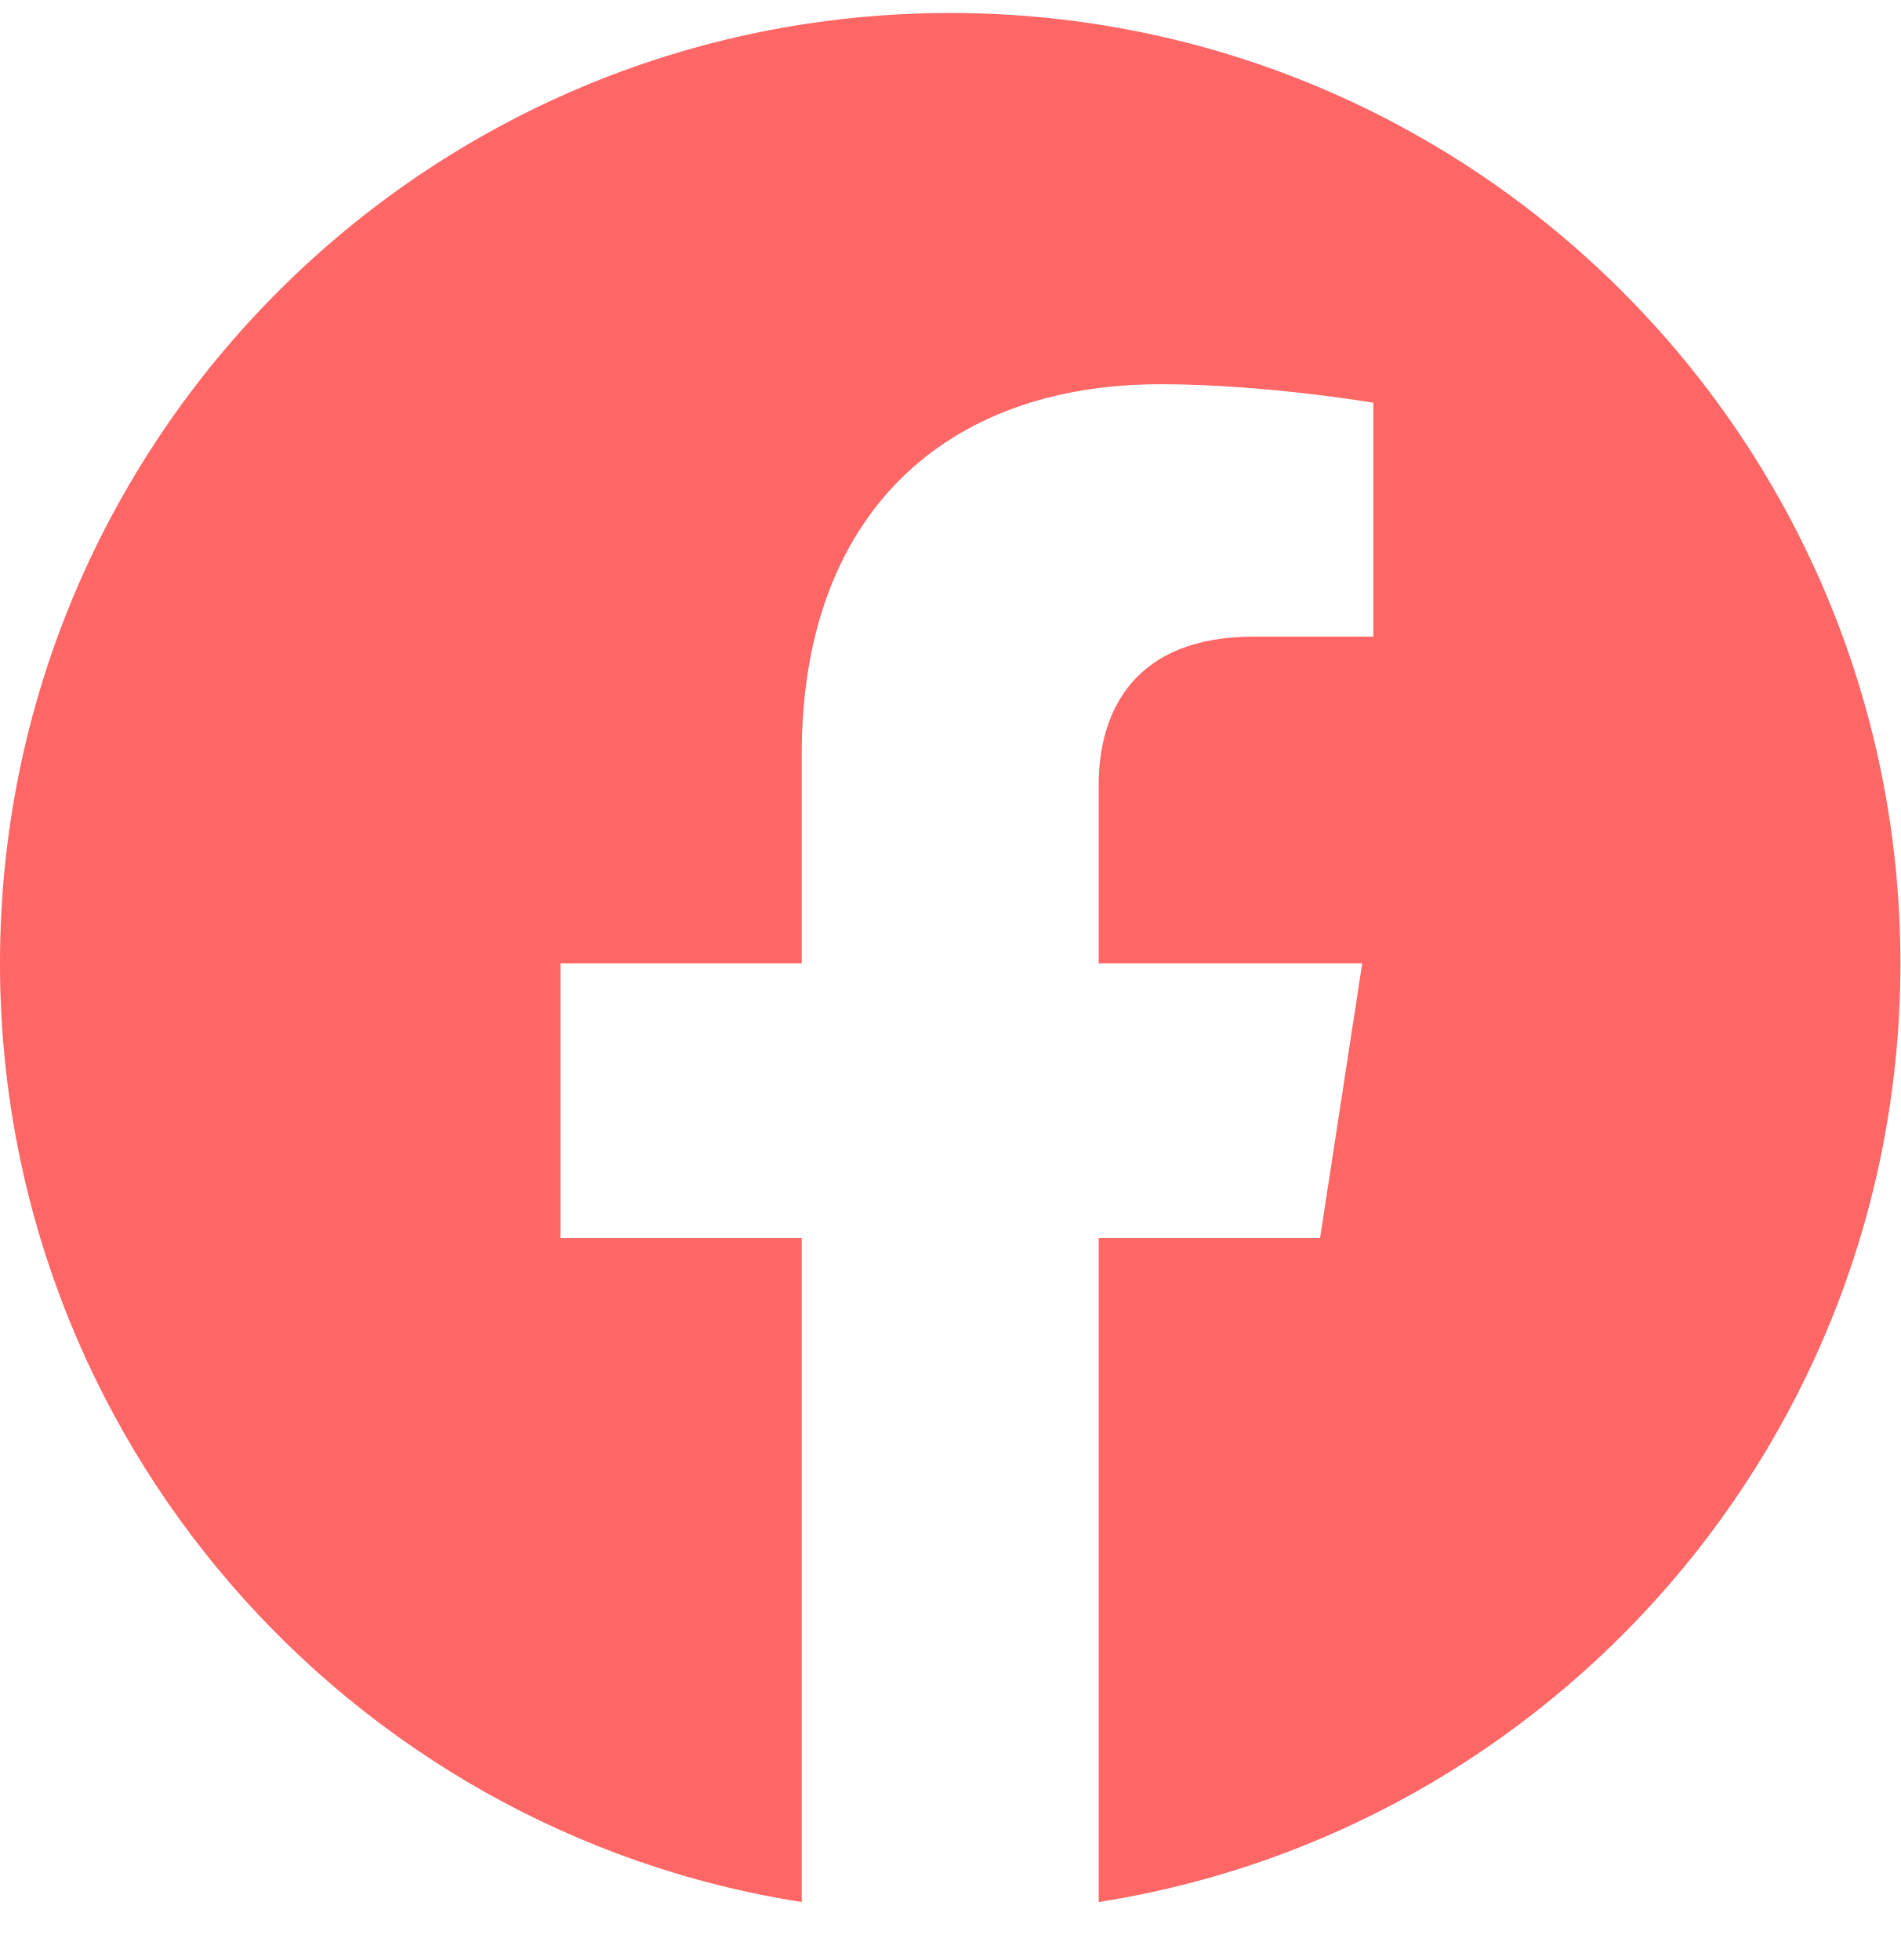
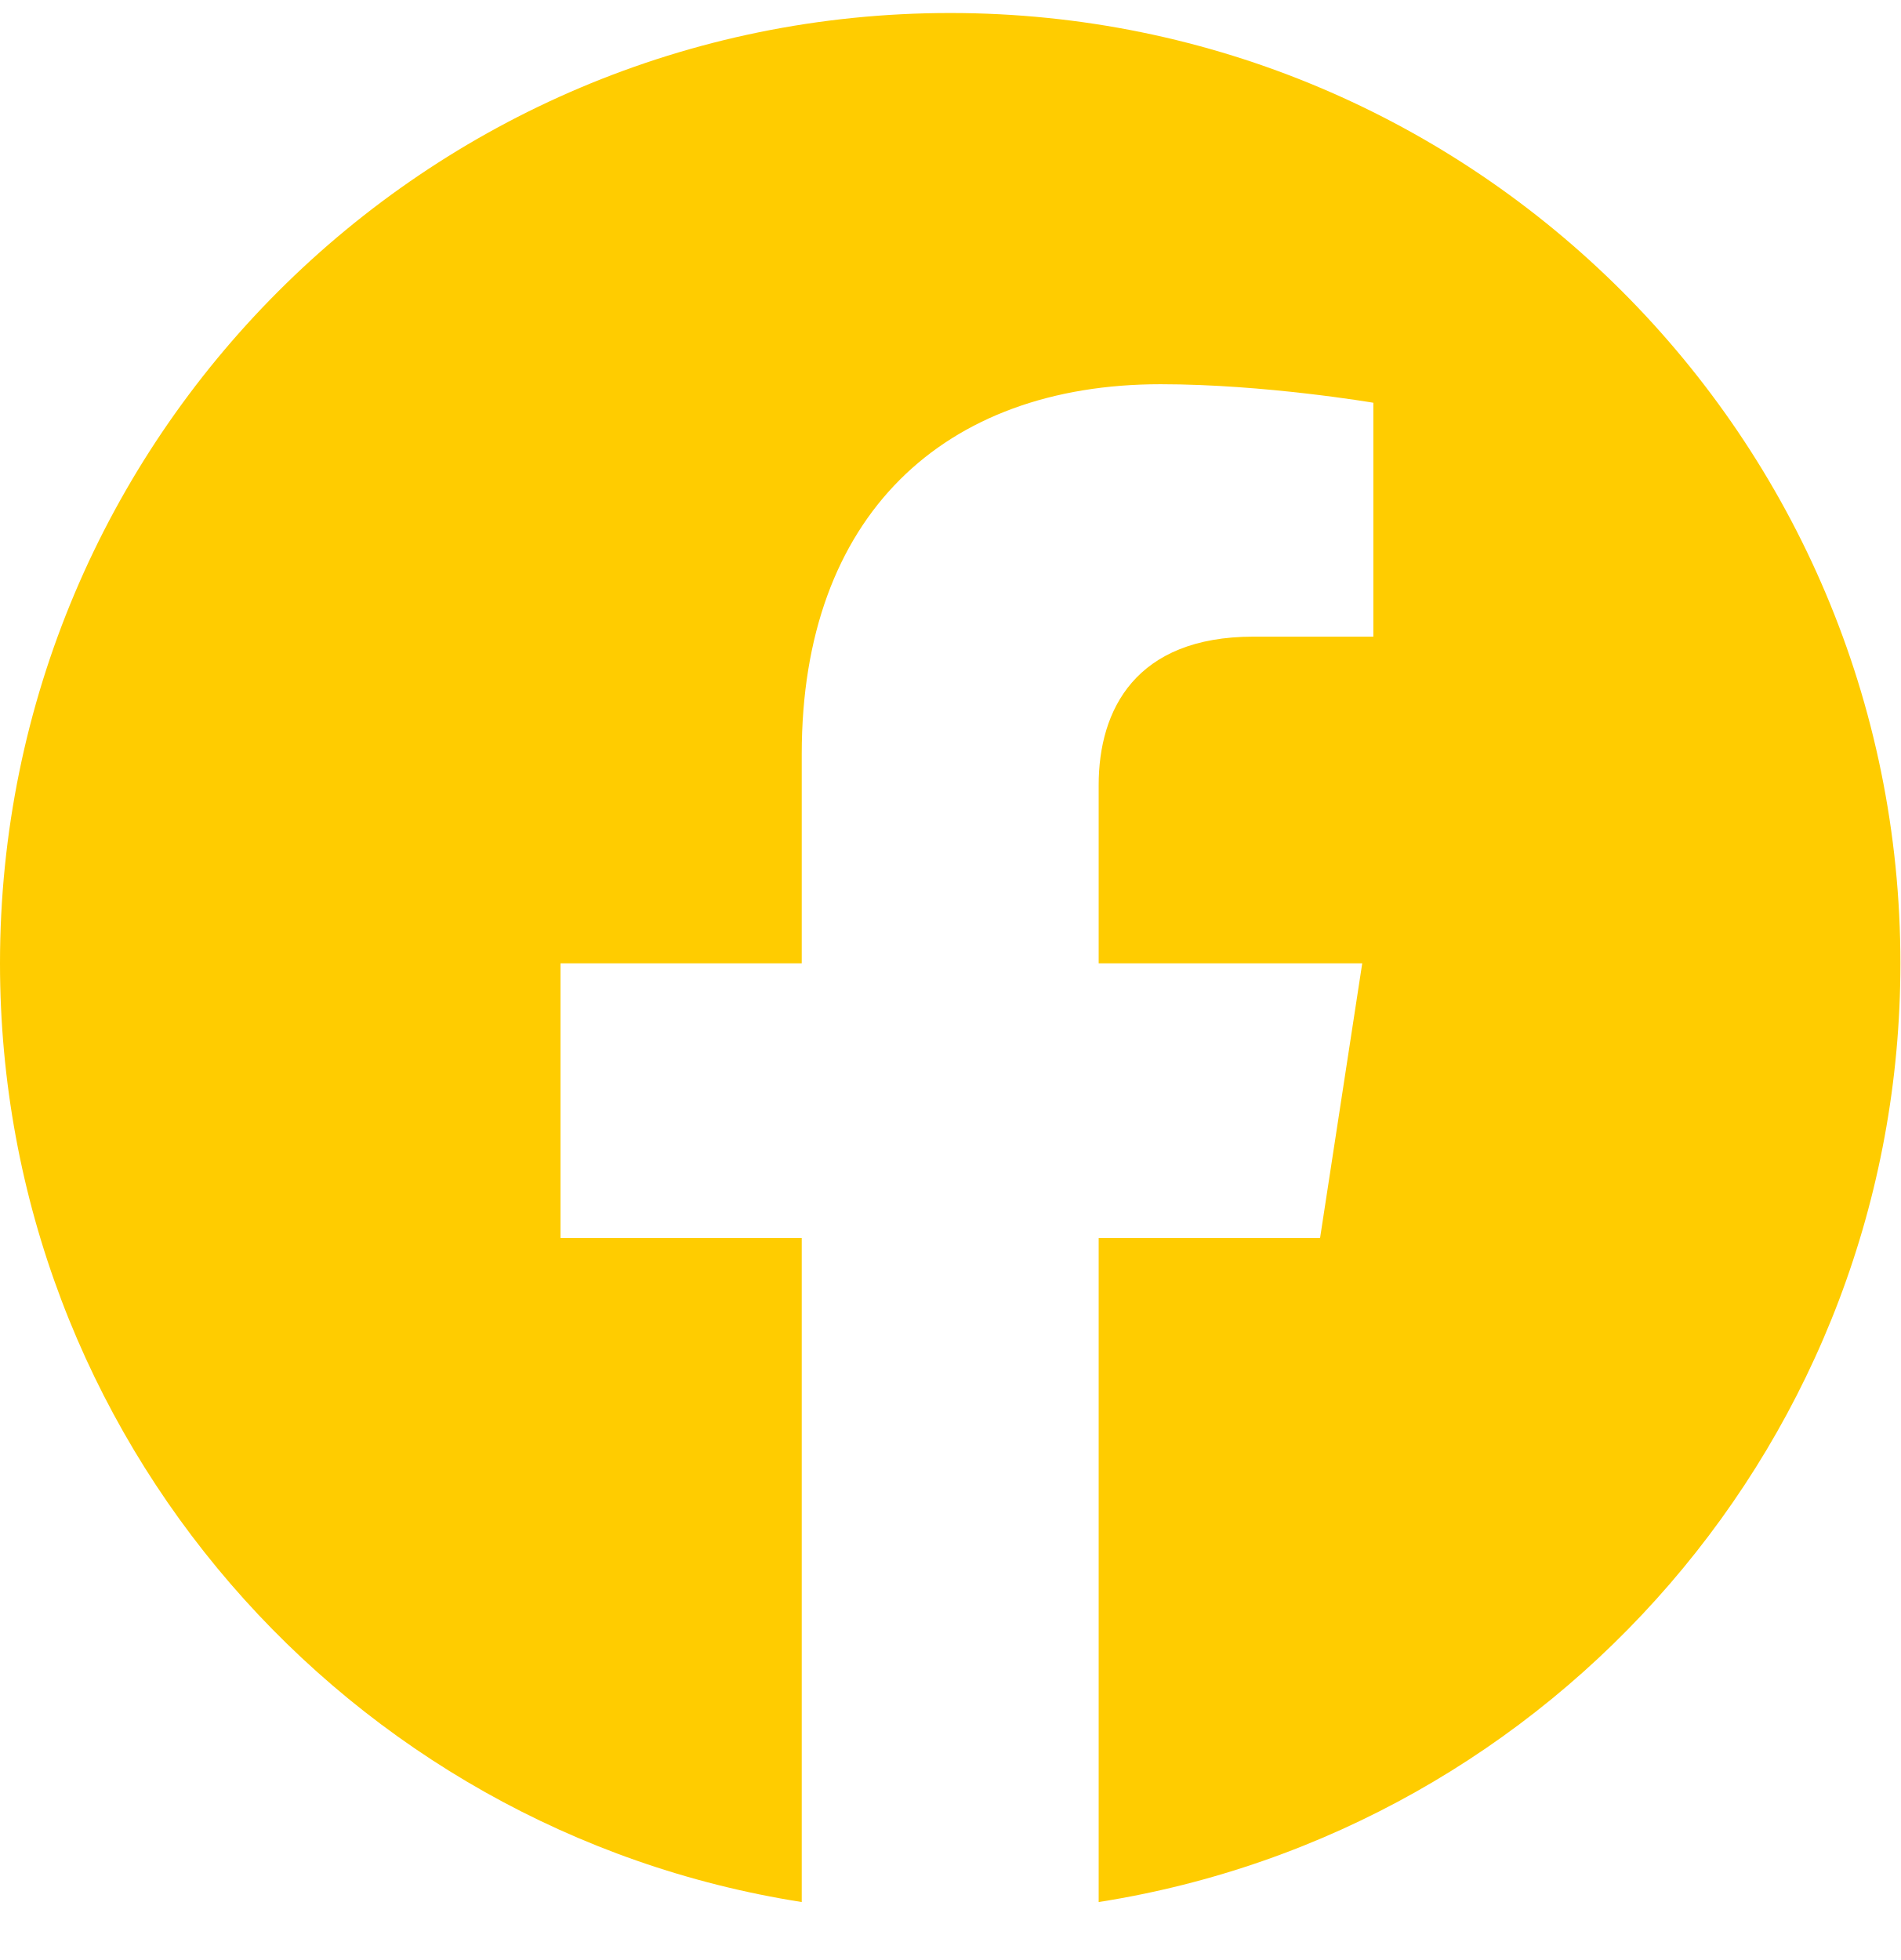
<svg xmlns="http://www.w3.org/2000/svg" width="32" height="33" viewBox="0 0 32 33" fill="none">
-   <path d="M32 16.219C32 7.382 24.837 0.219 16 0.219C7.163 0.219 0 7.382 0 16.219C0 24.205 5.851 30.824 13.5 32.024V20.844H9.438V16.219H13.5V12.694C13.5 8.684 15.889 6.469 19.543 6.469C21.294 6.469 23.125 6.781 23.125 6.781V10.719H21.107C19.12 10.719 18.5 11.952 18.5 13.217V16.219H22.938L22.228 20.844H18.5V32.024C26.149 30.824 32 24.205 32 16.219Z" fill="#ff6666" />
+   <path d="M32 16.219C32 7.382 24.837 0.219 16 0.219C7.163 0.219 0 7.382 0 16.219C0 24.205 5.851 30.824 13.5 32.024V20.844H9.438V16.219H13.5V12.694C13.5 8.684 15.889 6.469 19.543 6.469C21.294 6.469 23.125 6.781 23.125 6.781V10.719H21.107C19.12 10.719 18.5 11.952 18.5 13.217V16.219H22.938L22.228 20.844H18.5V32.024C26.149 30.824 32 24.205 32 16.219Z" fill="#FFCC00" />
</svg>
